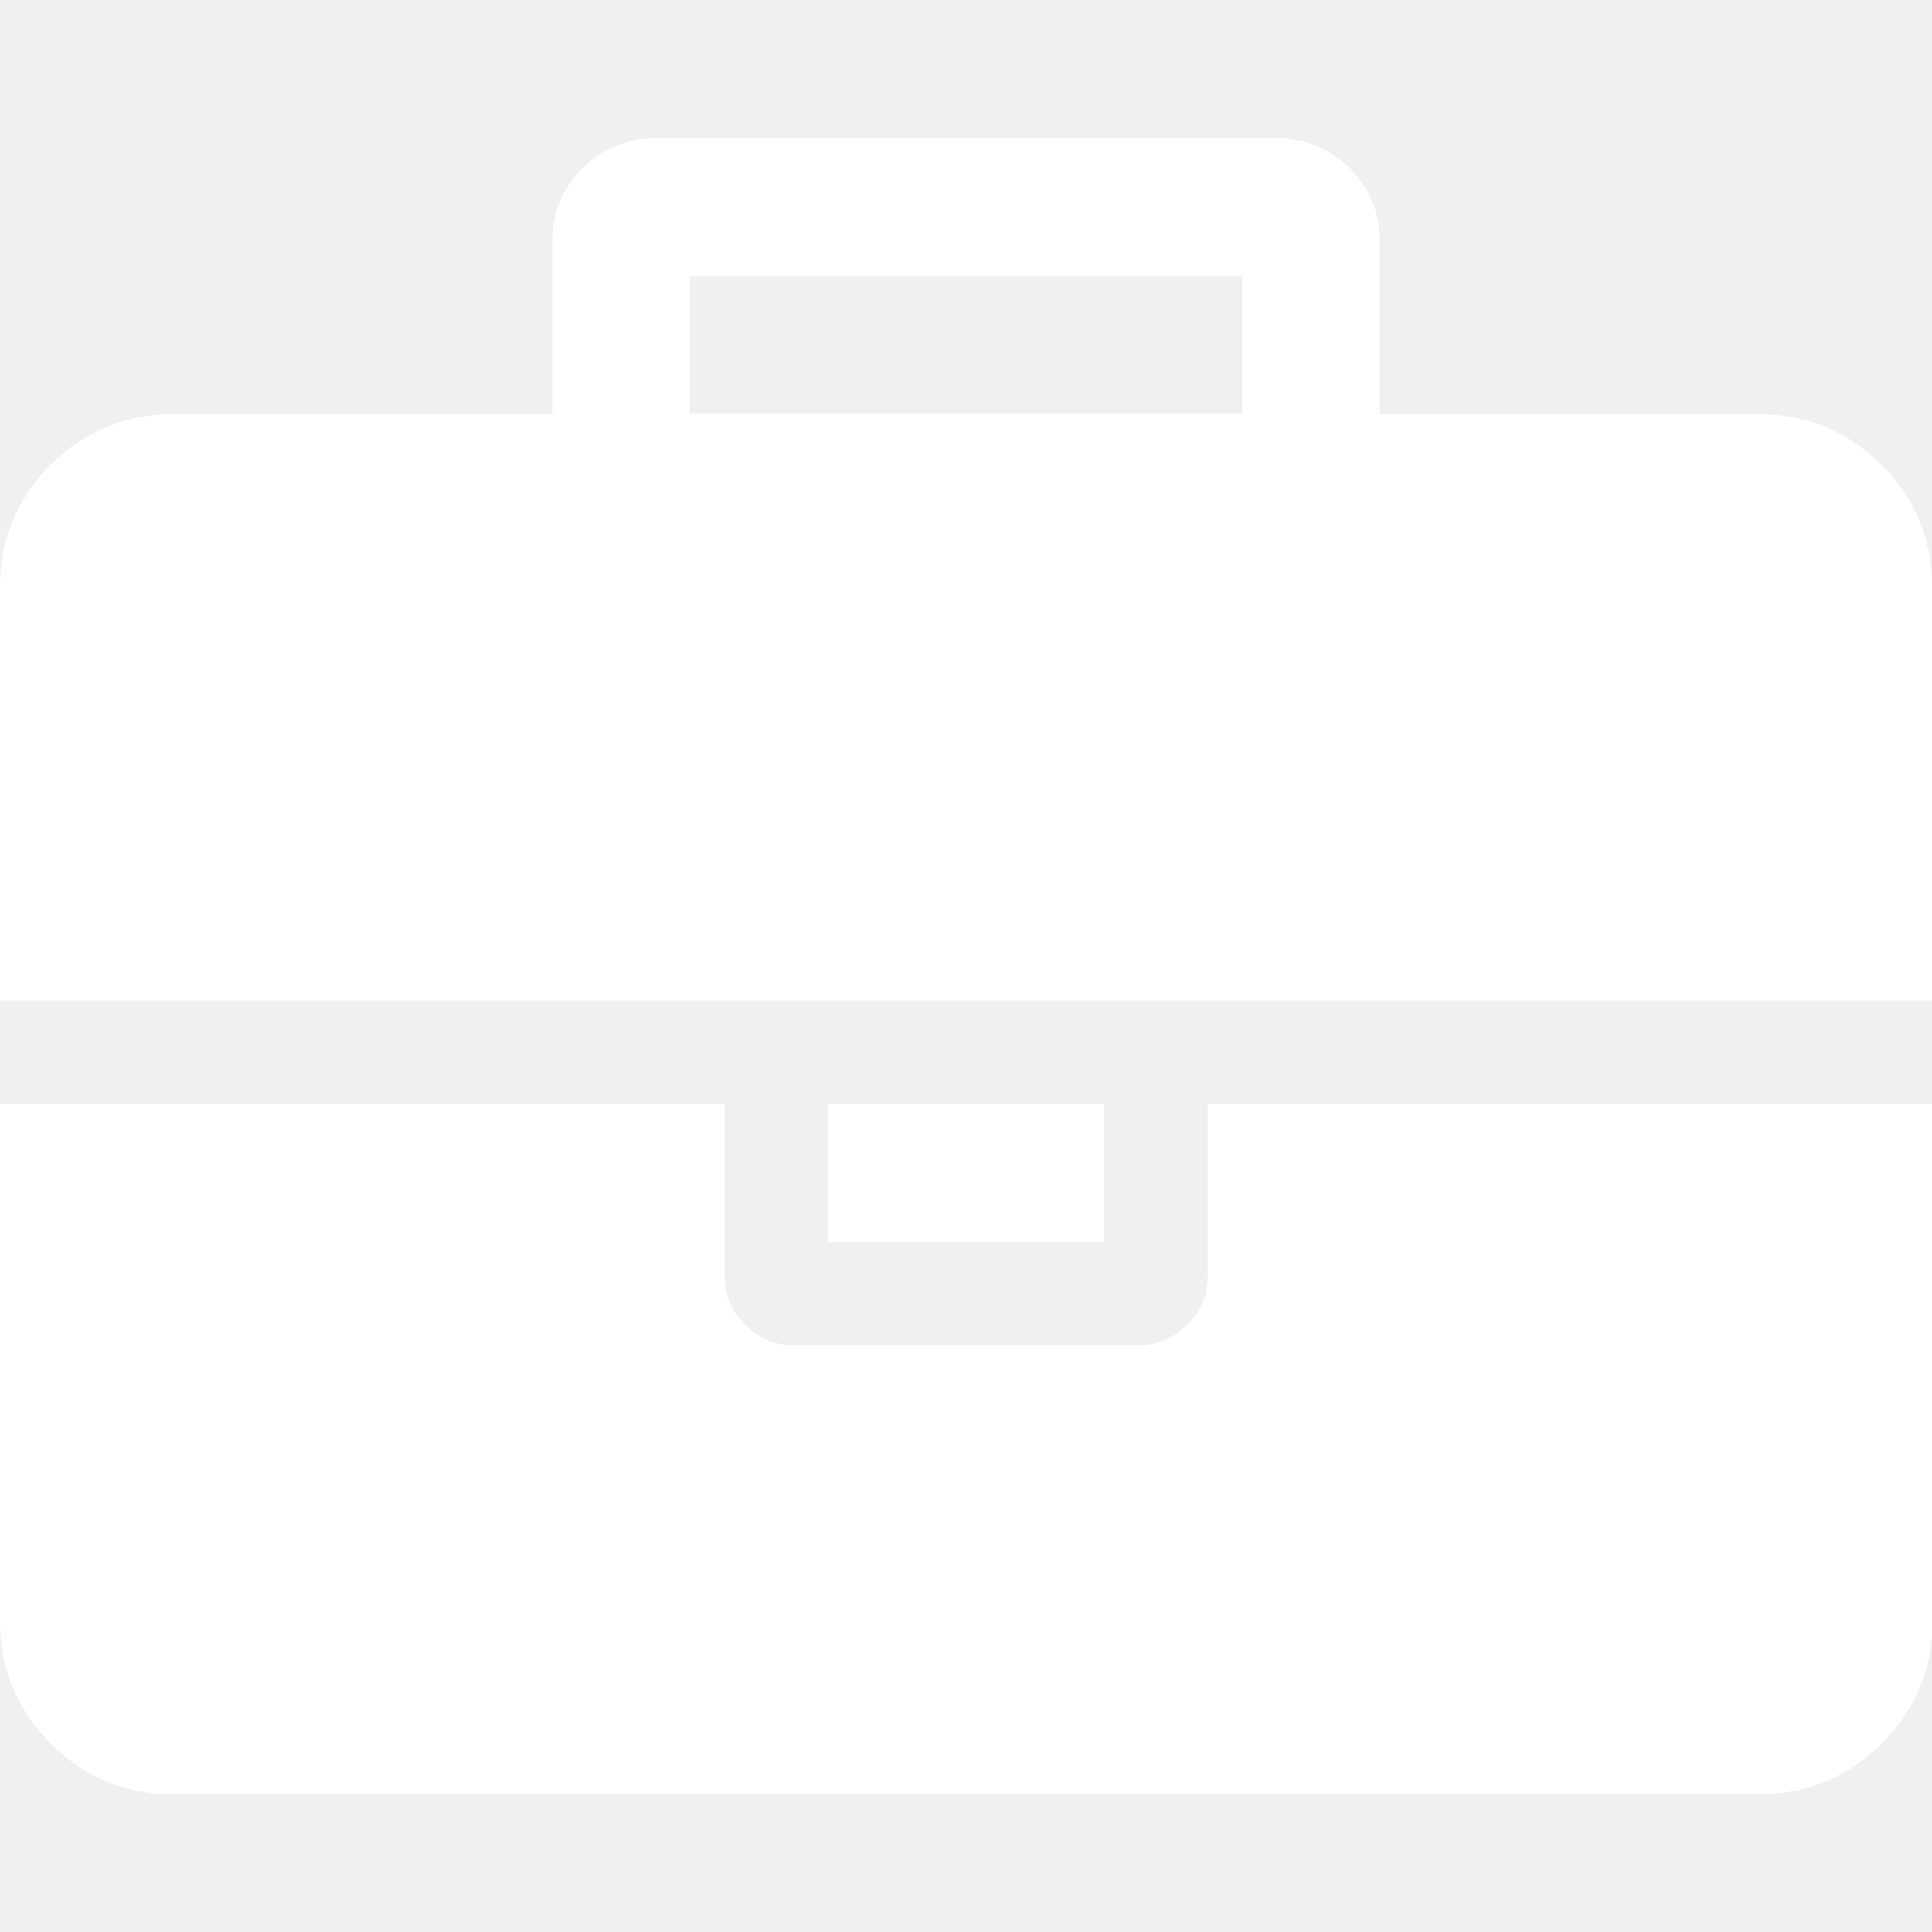
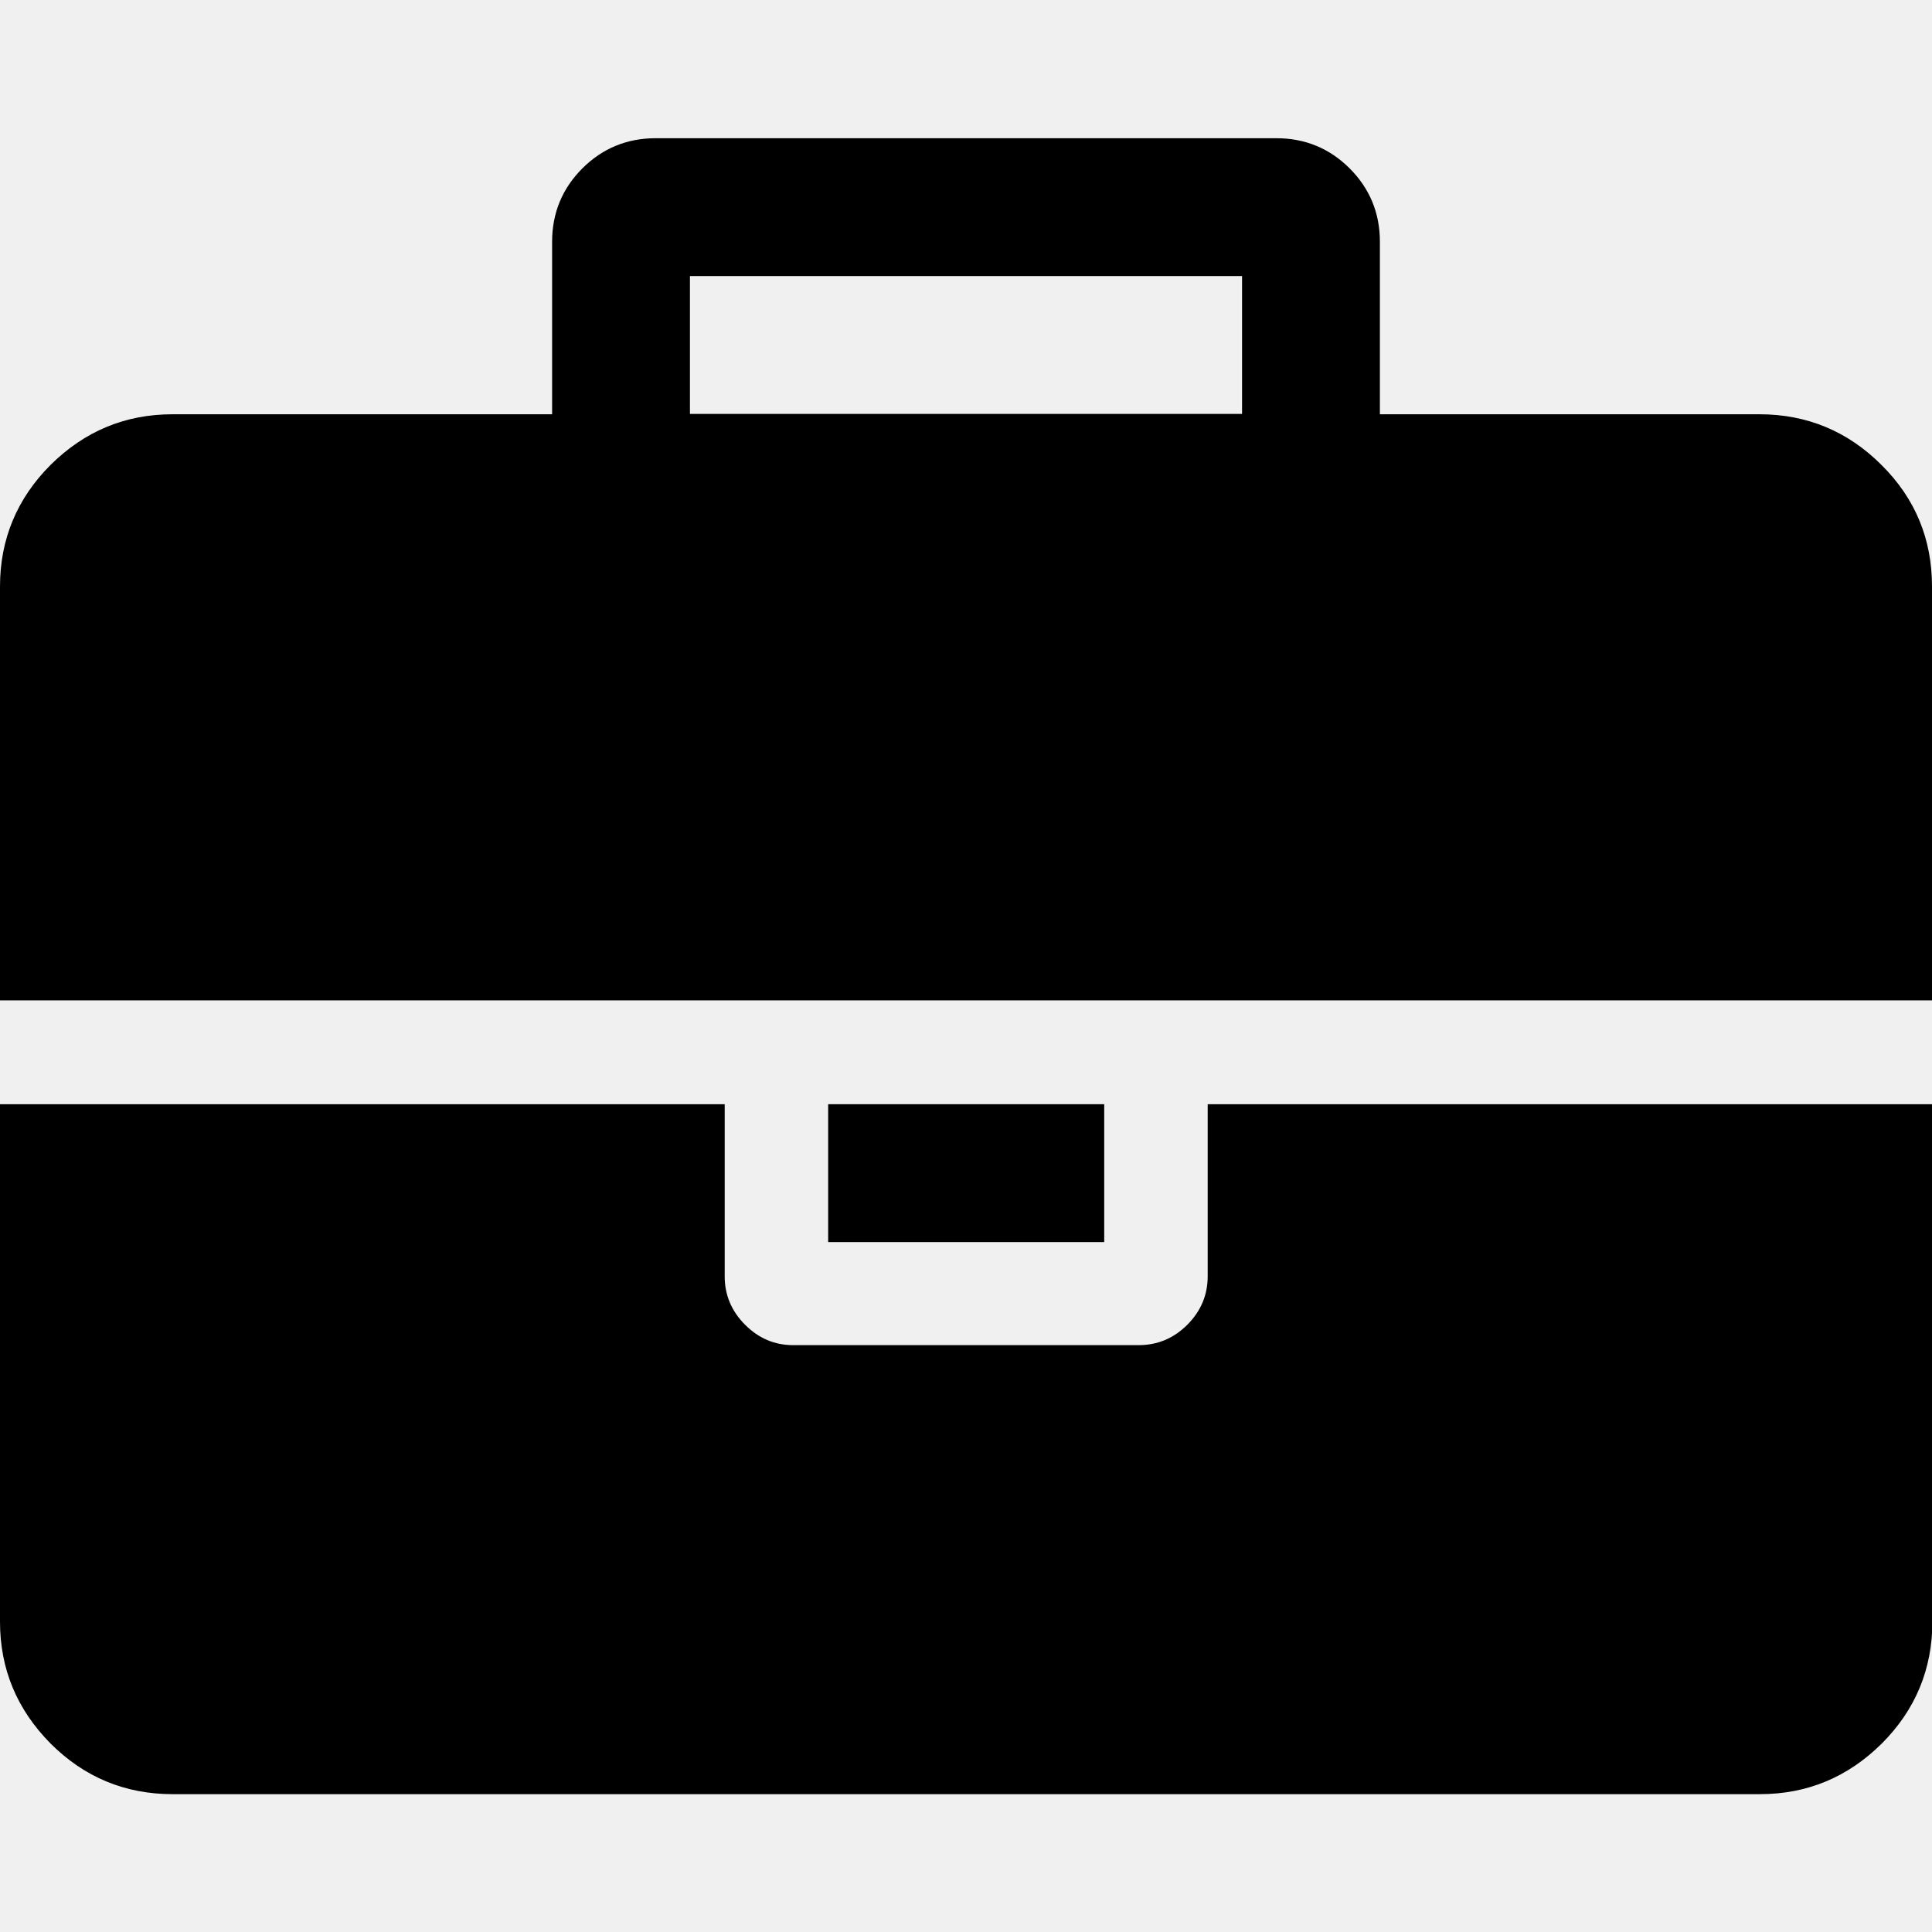
- <svg xmlns="http://www.w3.org/2000/svg" width="512" height="512" viewBox="0 0 511.6 511.6">
-   <style>.a{fill:#FFF;}</style>
-   <path d="M319.8 338c0 4.9-1.8 9.2-5.4 12.8 -3.6 3.6-7.9 5.4-12.9 5.4h-91.4c-5 0-9.2-1.8-12.8-5.4 -3.6-3.6-5.4-7.9-5.4-12.8V292.4H0v137c0 12.6 4.5 23.3 13.4 32.3 8.9 8.9 19.7 13.4 32.3 13.4h420.3c12.6 0 23.3-4.5 32.3-13.4 8.9-8.9 13.4-19.7 13.4-32.3V292.4H319.8V338L319.8 338z" class="a" />
-   <rect x="219.3" y="292.4" width="73.1" height="36.5" class="a" />
-   <path d="M498.2 123.1c-8.9-8.9-19.7-13.4-32.3-13.4H365.4V64c0-7.6-2.7-14.1-8-19.4 -5.3-5.3-11.8-8-19.4-8H173.6c-7.6 0-14.1 2.7-19.4 8s-8 11.8-8 19.4v45.7H45.7c-12.6 0-23.3 4.5-32.3 13.4C4.5 132 0 142.8 0 155.3v109.6h511.6V155.3C511.6 142.8 507.2 132 498.2 123.1zM328.9 109.6H182.7V73.1h146.2V109.6z" class="a" />
+ <svg xmlns="http://www.w3.org/2000/svg" width="15" height="15" viewBox="0 0 511.6 511.6">
+   <path d="M319.8 338c0 4.9-1.8 9.2-5.4 12.8 -3.6 3.6-7.9 5.4-12.9 5.4h-91.4c-5 0-9.2-1.8-12.8-5.4 -3.6-3.6-5.4-7.9-5.4-12.8V292.4H0v137c0 12.6 4.5 23.3 13.4 32.3 8.9 8.9 19.7 13.4 32.3 13.4h420.3c12.6 0 23.3-4.5 32.3-13.4 8.9-8.9 13.4-19.7 13.4-32.3V292.4H319.8V338L319.8 338z" class="icon" />
+   <rect x="219.3" y="292.4" width="73.1" height="36.5" class="icon" />
+   <path d="M498.2 123.1c-8.9-8.9-19.7-13.4-32.3-13.4H365.4V64c0-7.6-2.7-14.1-8-19.4 -5.3-5.3-11.8-8-19.4-8H173.6c-7.6 0-14.1 2.7-19.4 8s-8 11.8-8 19.4v45.7H45.7c-12.6 0-23.3 4.5-32.3 13.4C4.5 132 0 142.8 0 155.3v109.6h511.6V155.3C511.6 142.8 507.2 132 498.2 123.1zM328.9 109.6H182.7V73.1h146.2V109.6z" class="icon" />
</svg>
